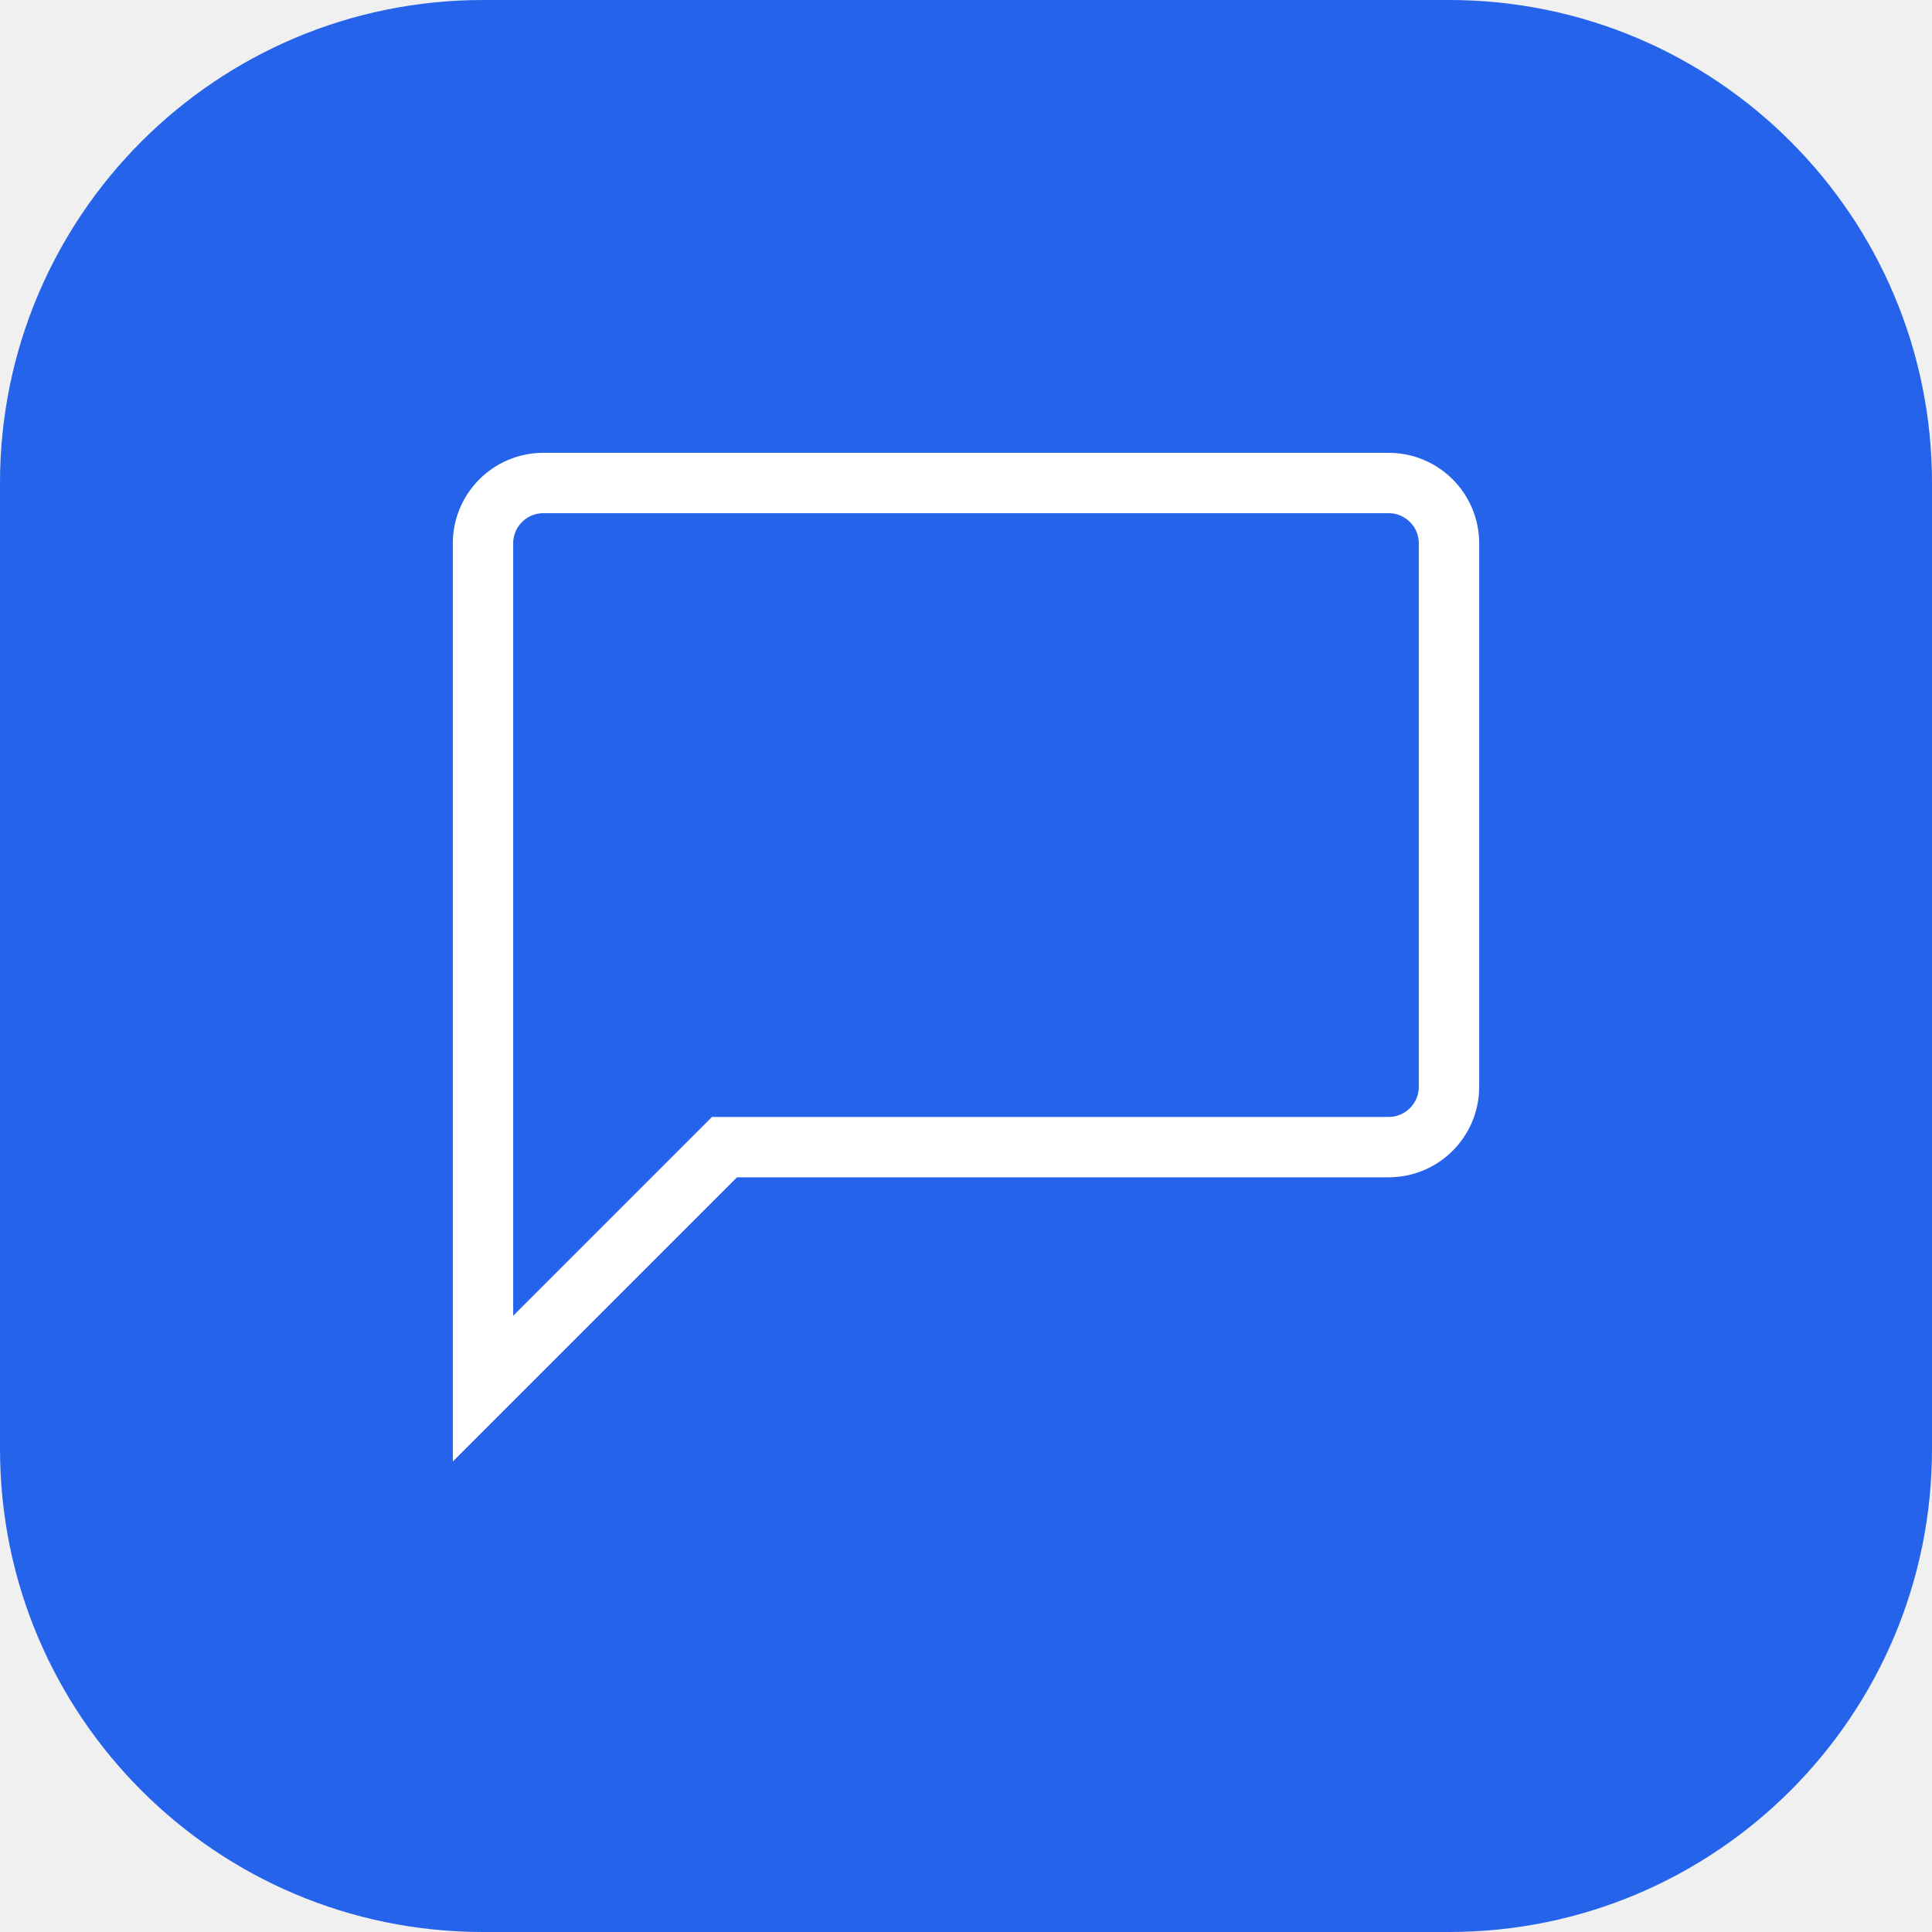
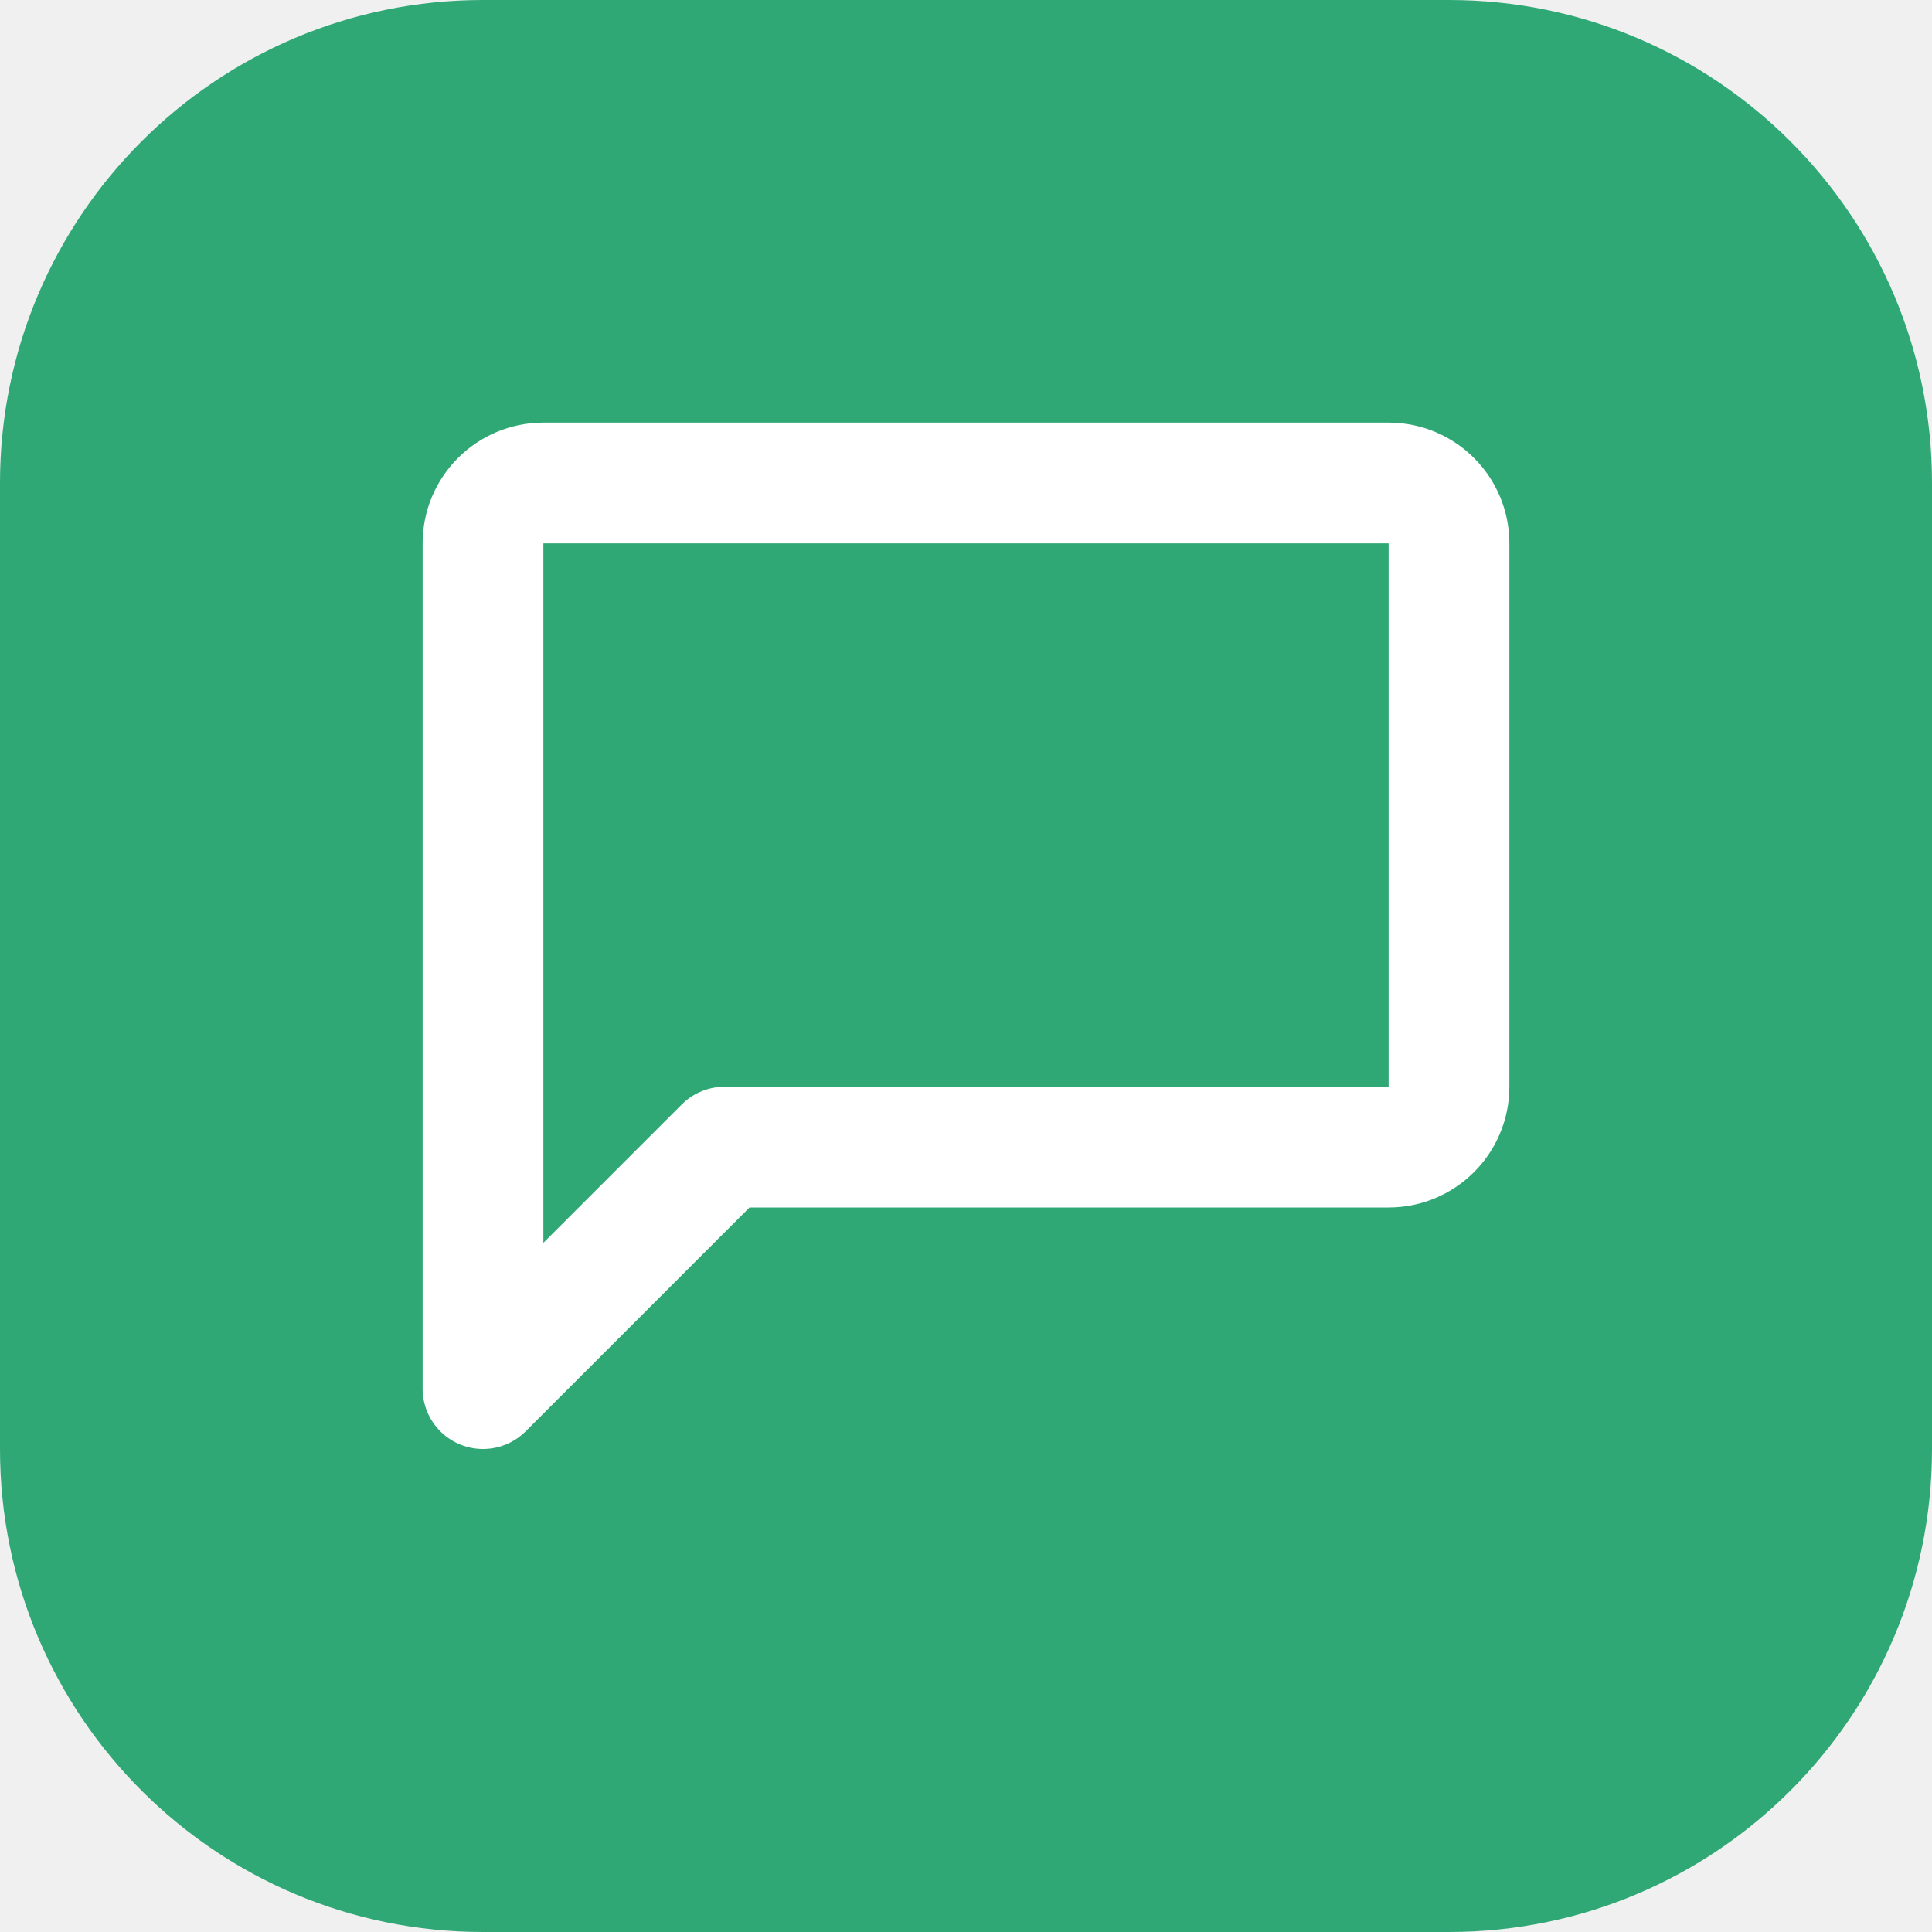
<svg xmlns="http://www.w3.org/2000/svg" width="32" height="32" viewBox="0 0 32 32" fill="none">
-   <rect width="32" height="32" rx="8" fill="hsl(221.2 83.2% 53.3%)" />
-   <path d="M8 9C8 8.448 8.448 8 9 8H23C23.552 8 24 8.448 24 9V18C24 18.552 23.552 19 23 19H12L8 23V9Z" stroke="white" strokeWidth="2" strokeLinecap="round" strokeLinejoin="round" fill="none" />
+   <rect width="32" height="32" rx="8" fill="#2fa876" />
+   <path d="M8 9C8 8.448 8.448 8 9 8H23C23.552 8 24 8.448 24 9V18C24 18.552 23.552 19 23 19H12L8 23V9Z" stroke="white" stroke-width="2" stroke-linecap="round" stroke-linejoin="round" fill="none" />
</svg>
